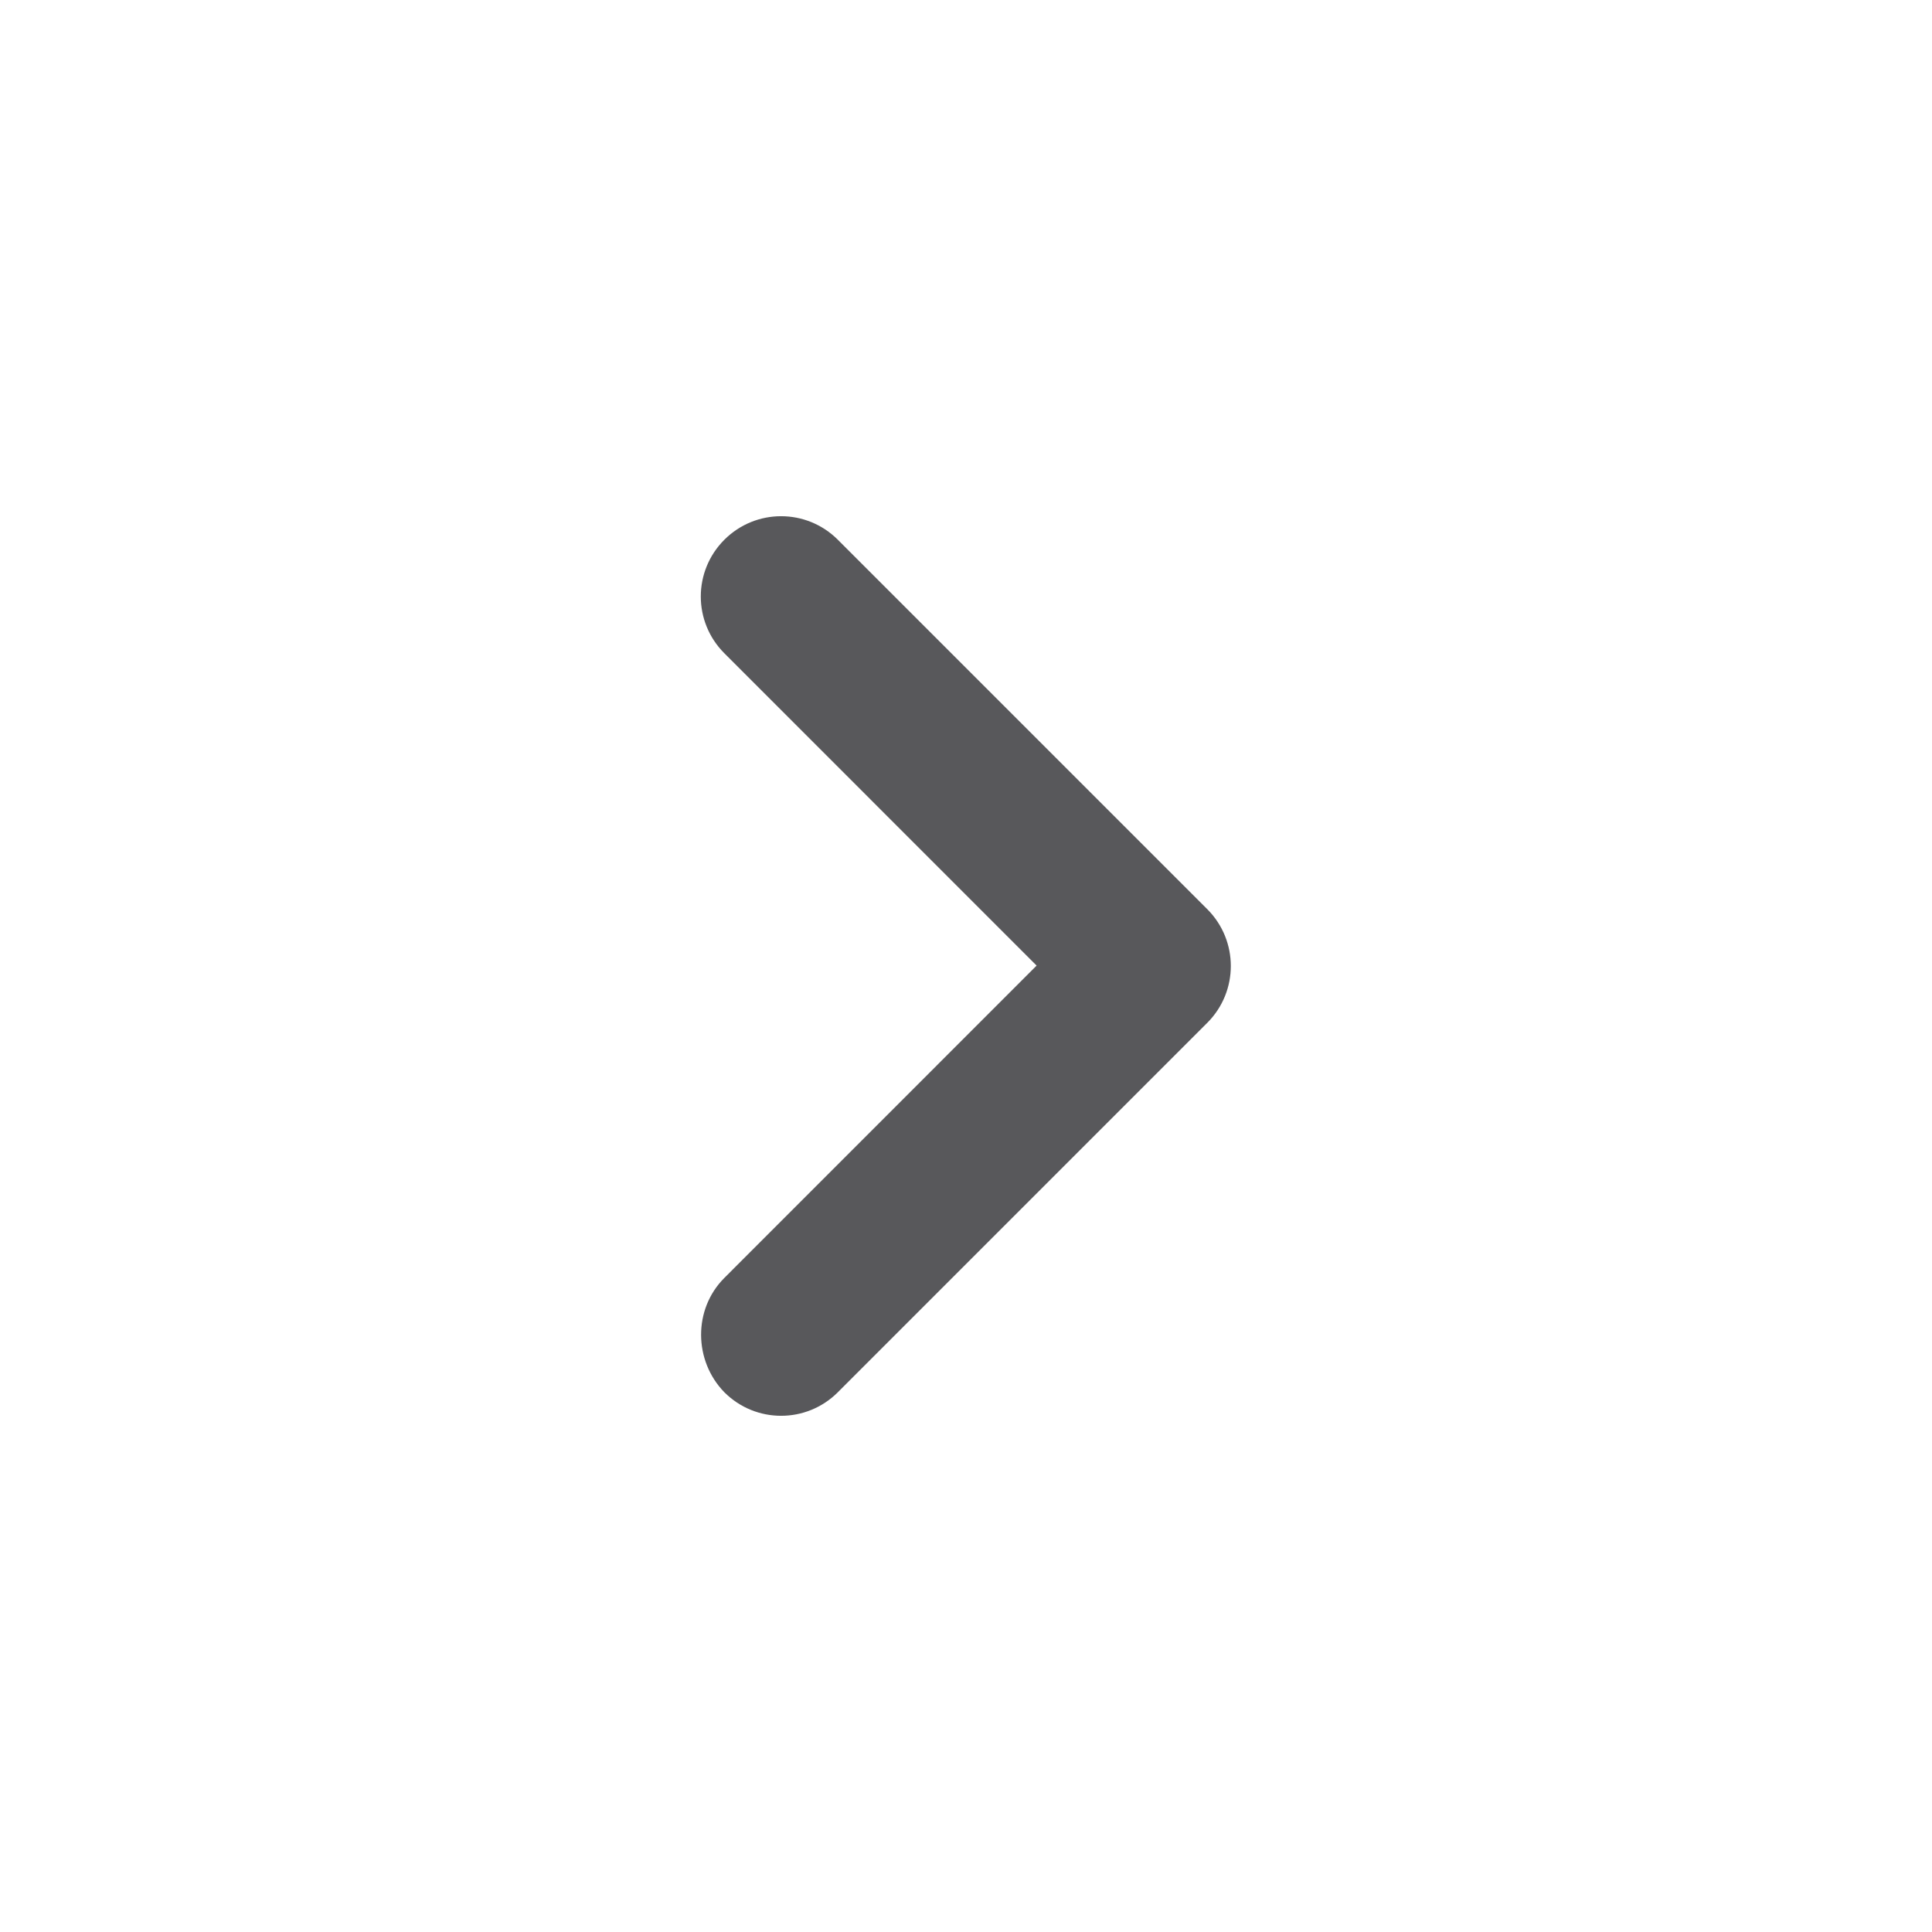
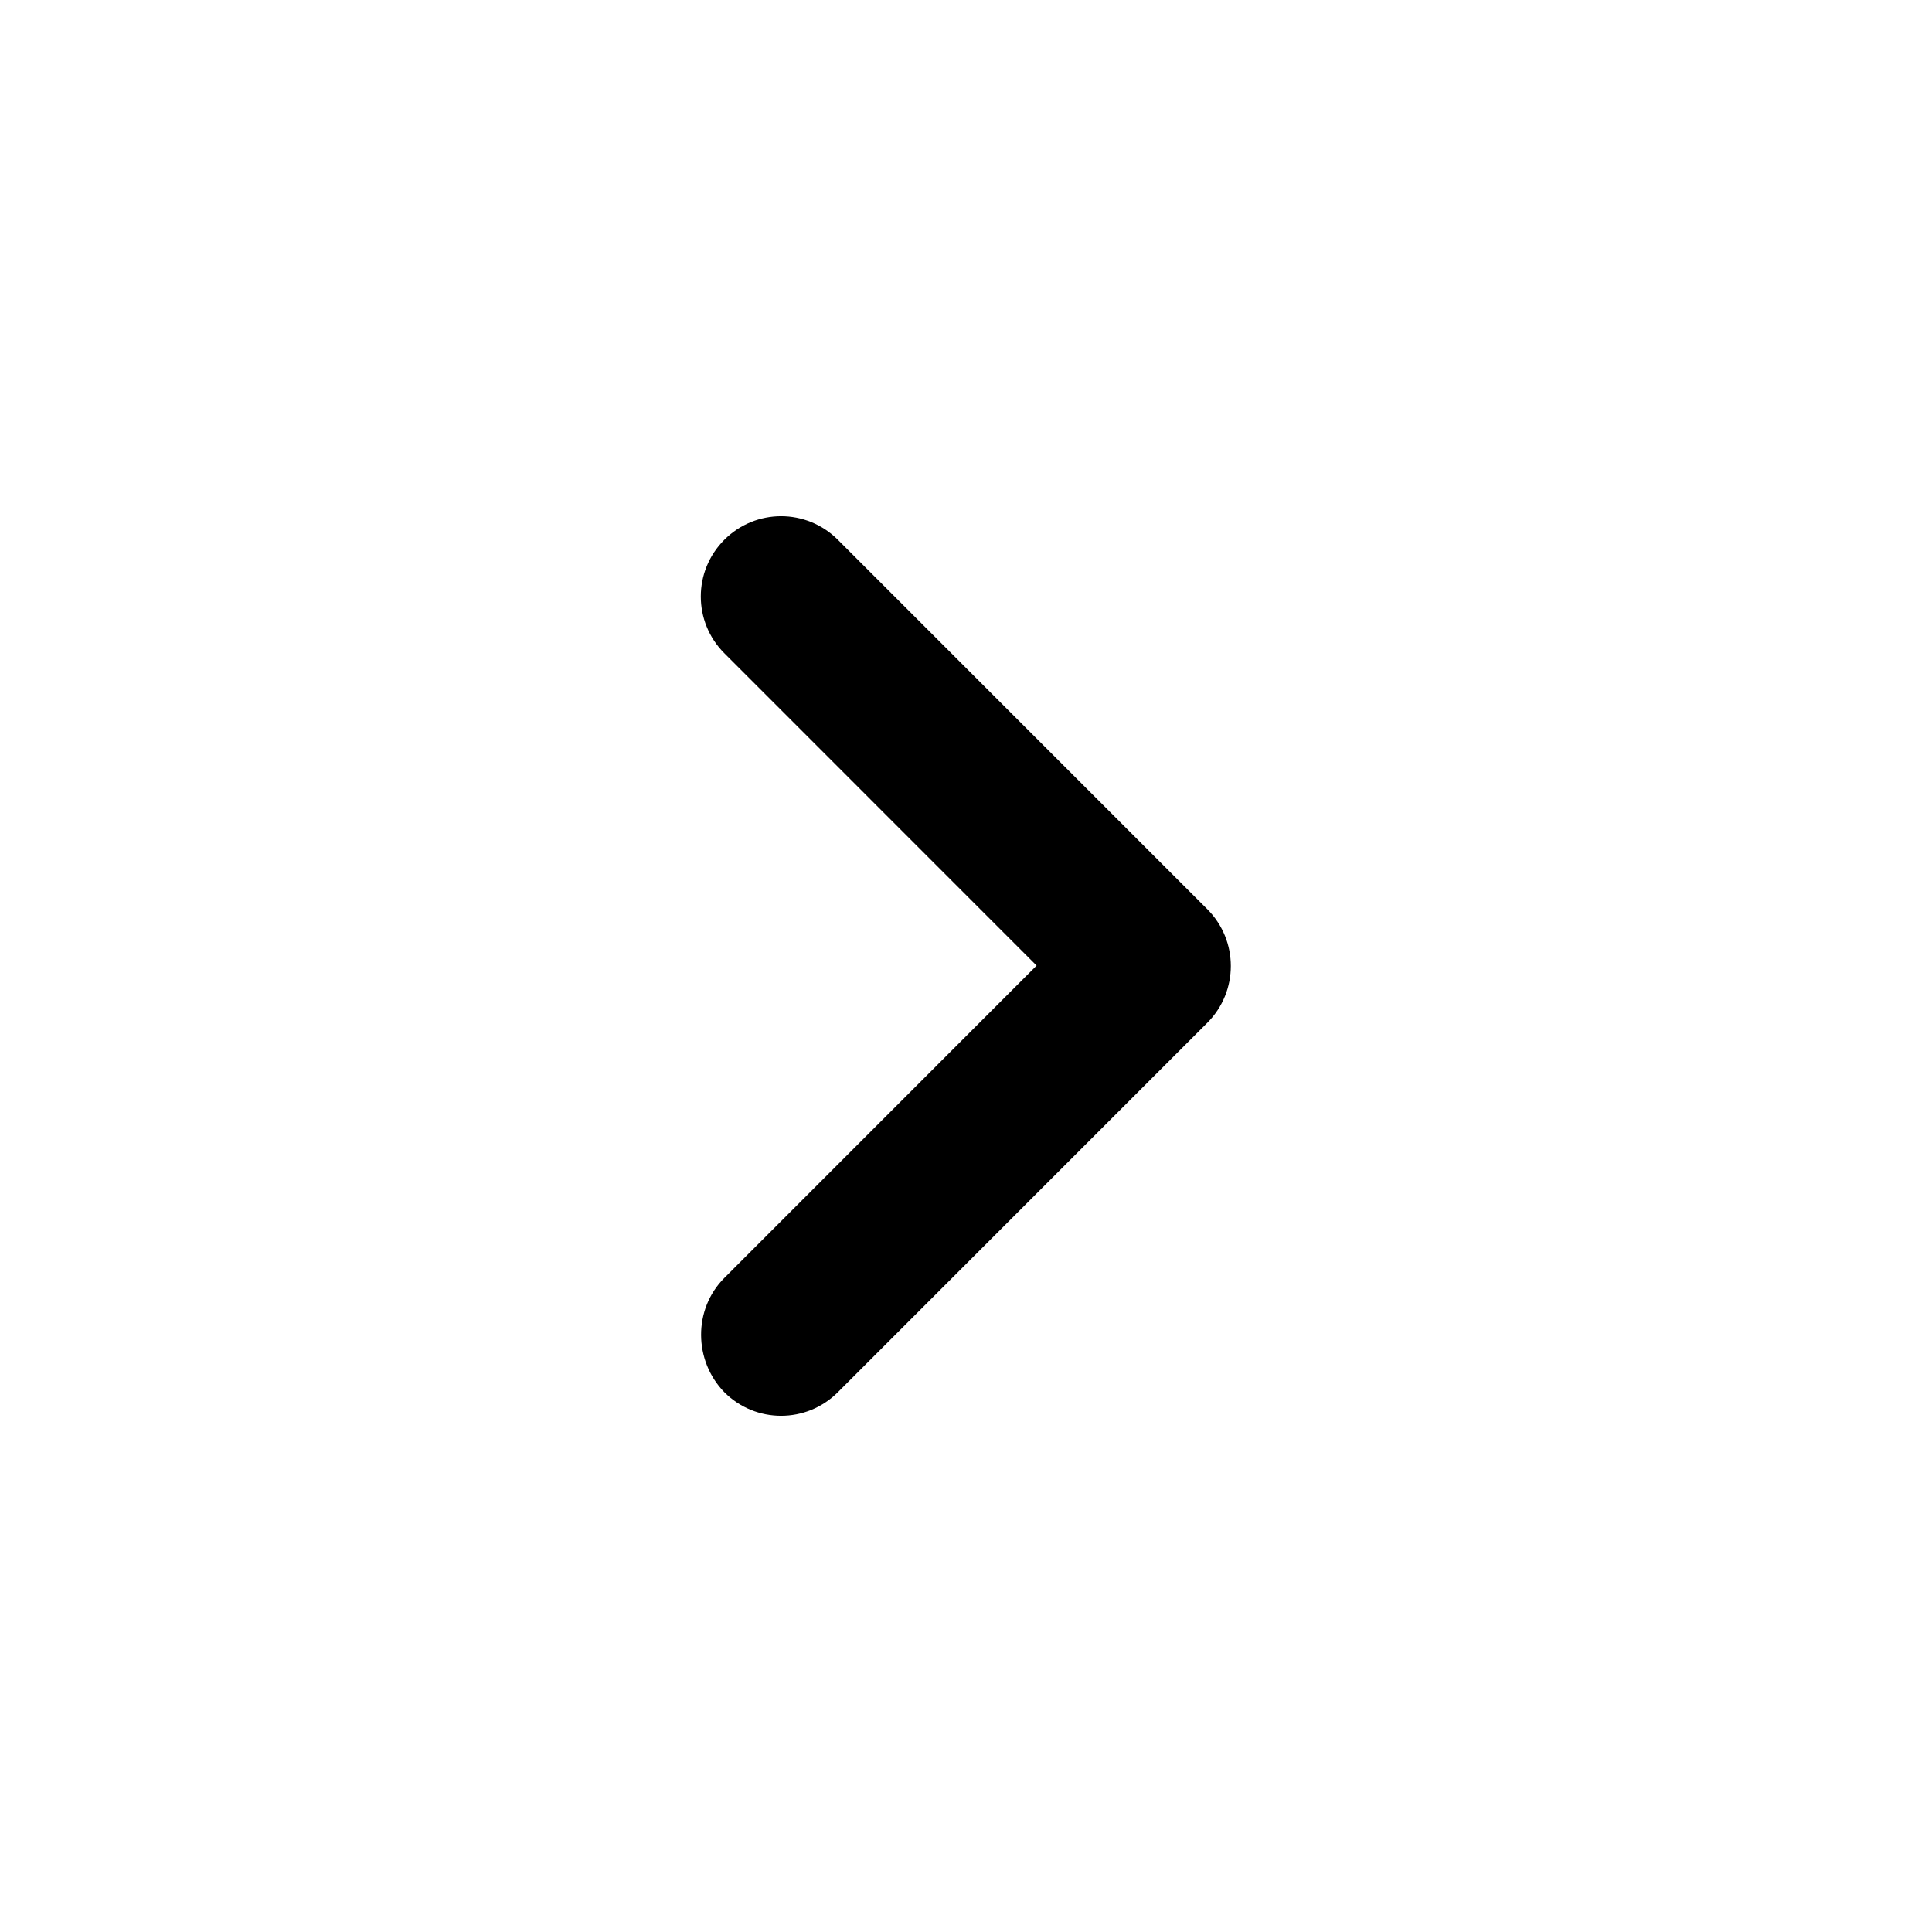
<svg xmlns="http://www.w3.org/2000/svg" width="24" height="24" viewBox="0 0 24 24" fill="none">
  <g id="direction=right">
-     <path id="Mask" d="M8.998 15.875L12.877 11.995L8.998 8.115C8.608 7.725 8.608 7.095 8.998 6.705C9.388 6.315 10.018 6.315 10.408 6.705L14.998 11.295C15.387 11.685 15.387 12.315 14.998 12.705L10.408 17.295C10.018 17.685 9.388 17.685 8.998 17.295C8.618 16.905 8.608 16.265 8.998 15.875Z" fill="#58585B" />
+     <path id="Mask" d="M8.998 15.875L12.877 11.995L8.998 8.115C8.608 7.725 8.608 7.095 8.998 6.705C9.388 6.315 10.018 6.315 10.408 6.705L14.998 11.295C15.387 11.685 15.387 12.315 14.998 12.705L10.408 17.295C10.018 17.685 9.388 17.685 8.998 17.295C8.618 16.905 8.608 16.265 8.998 15.875Z" fill="currentColor" />
  </g>
</svg>
